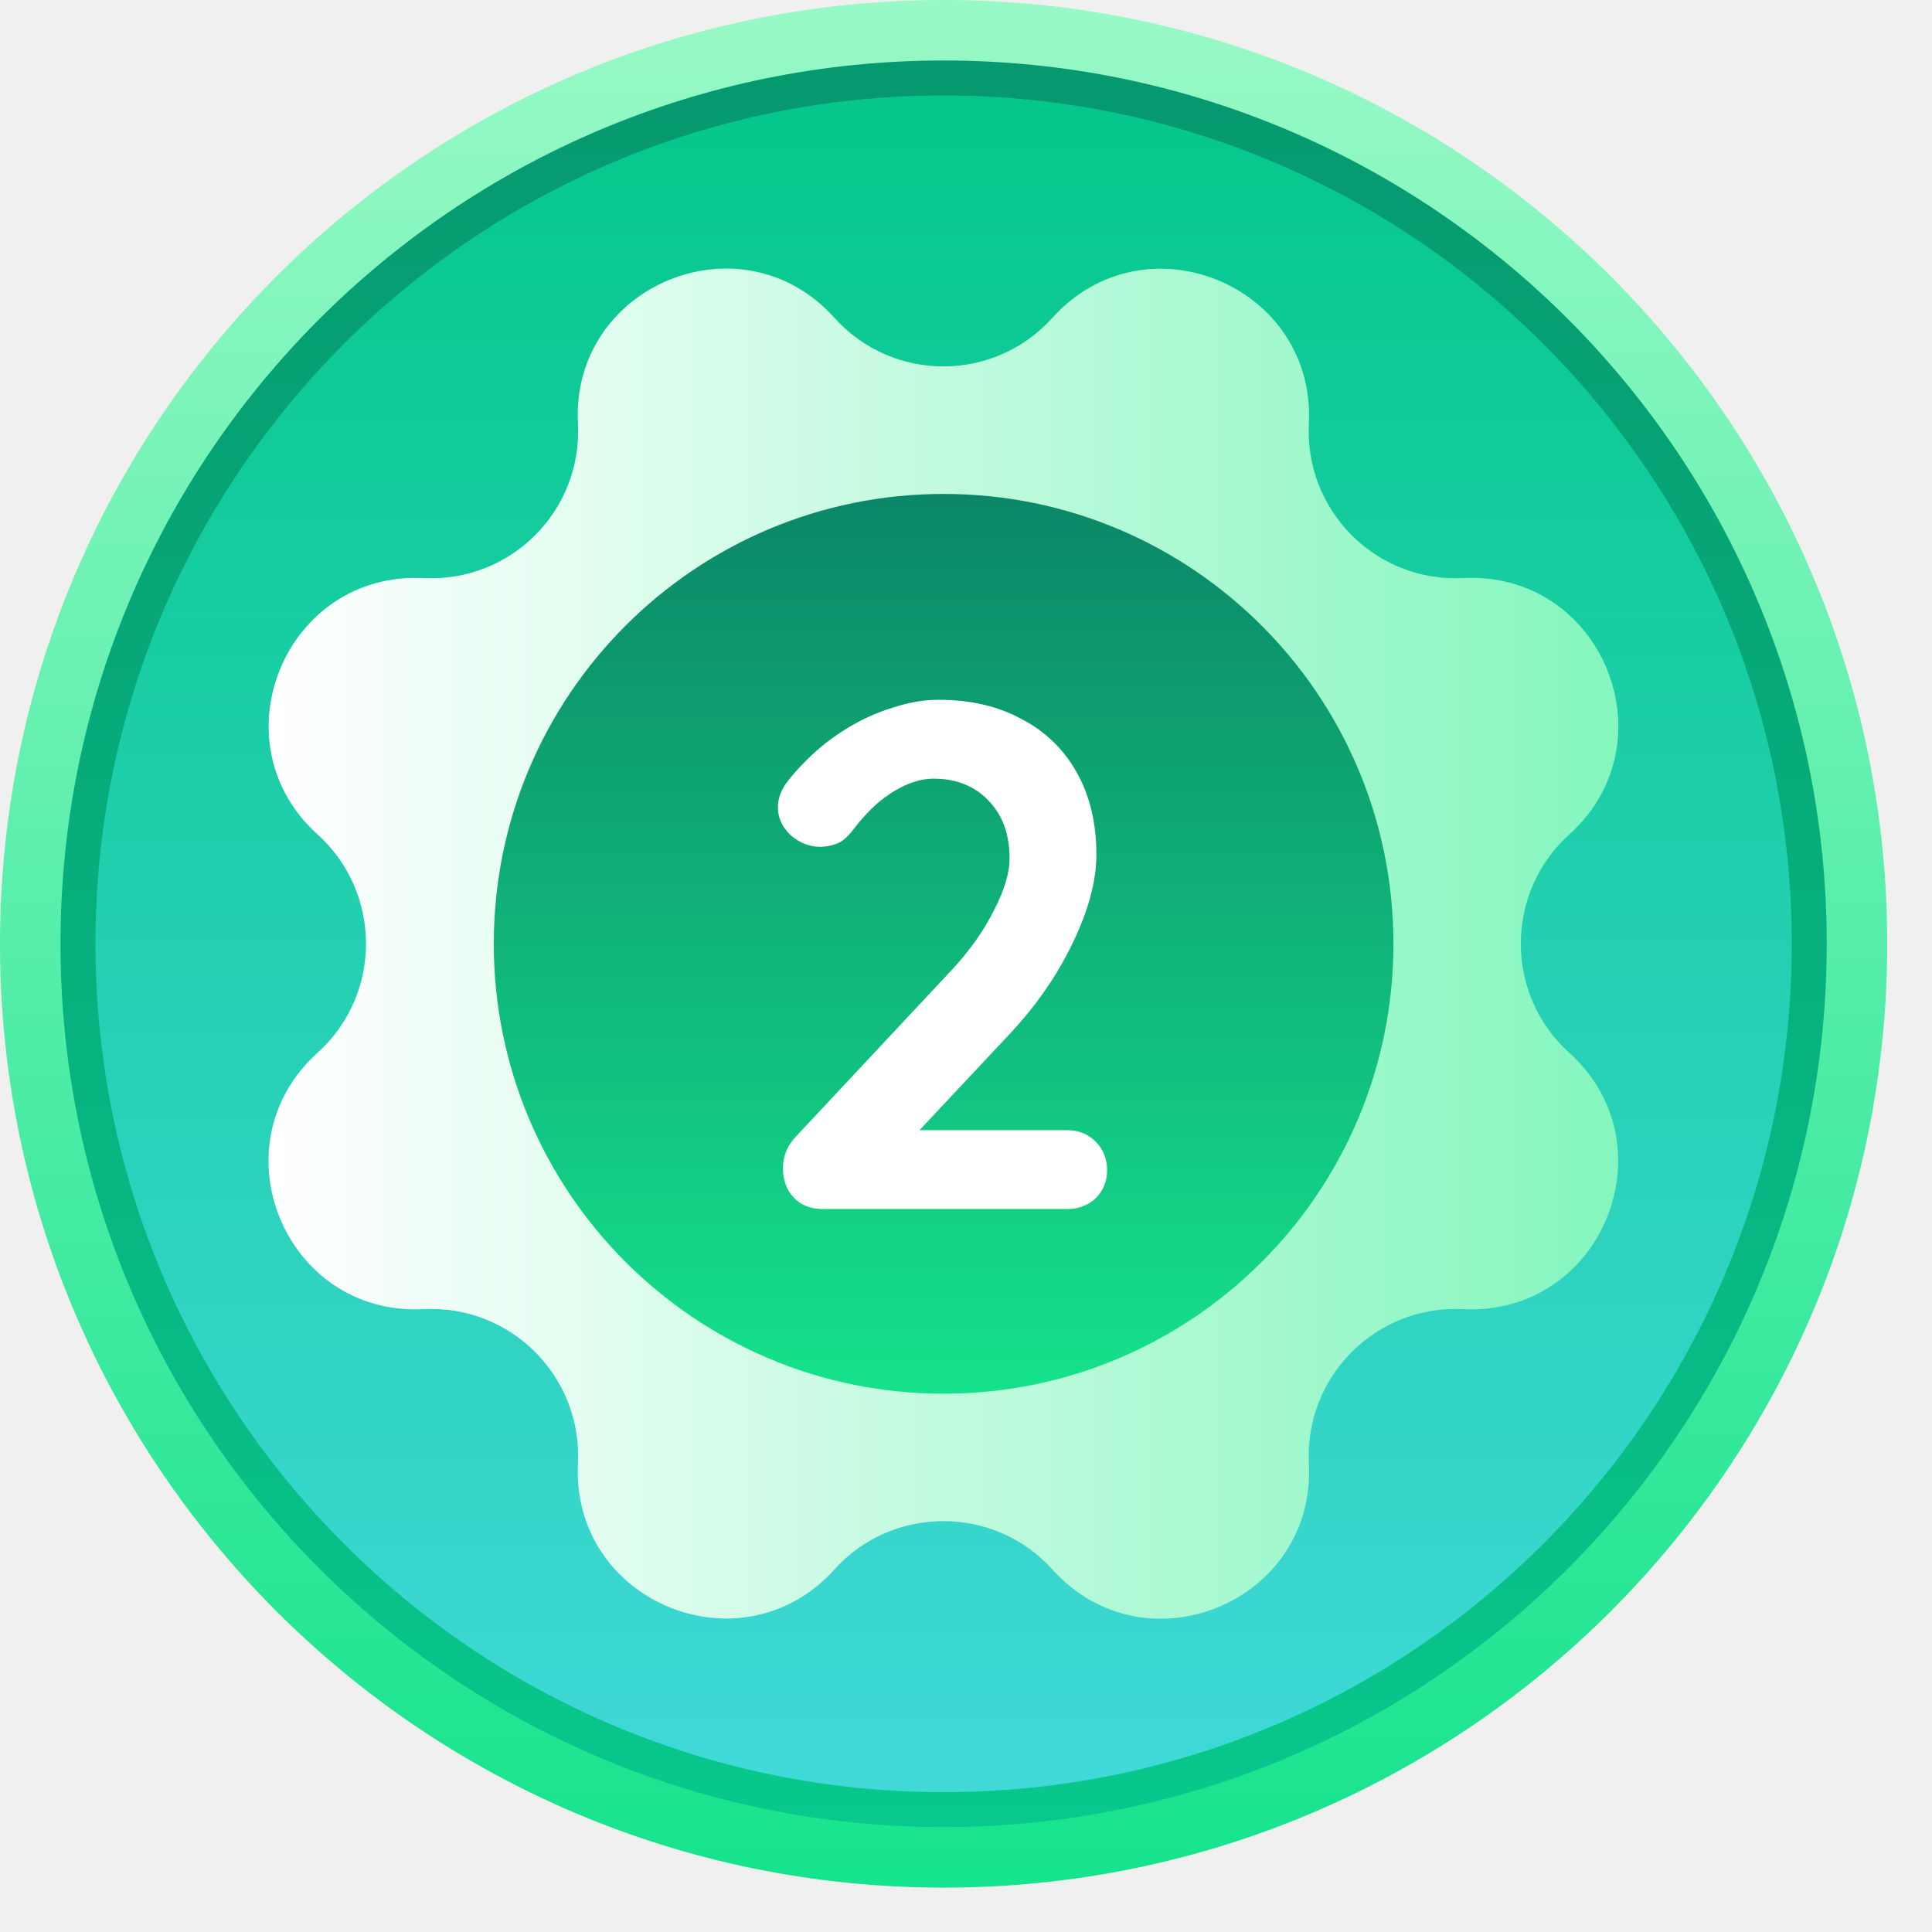
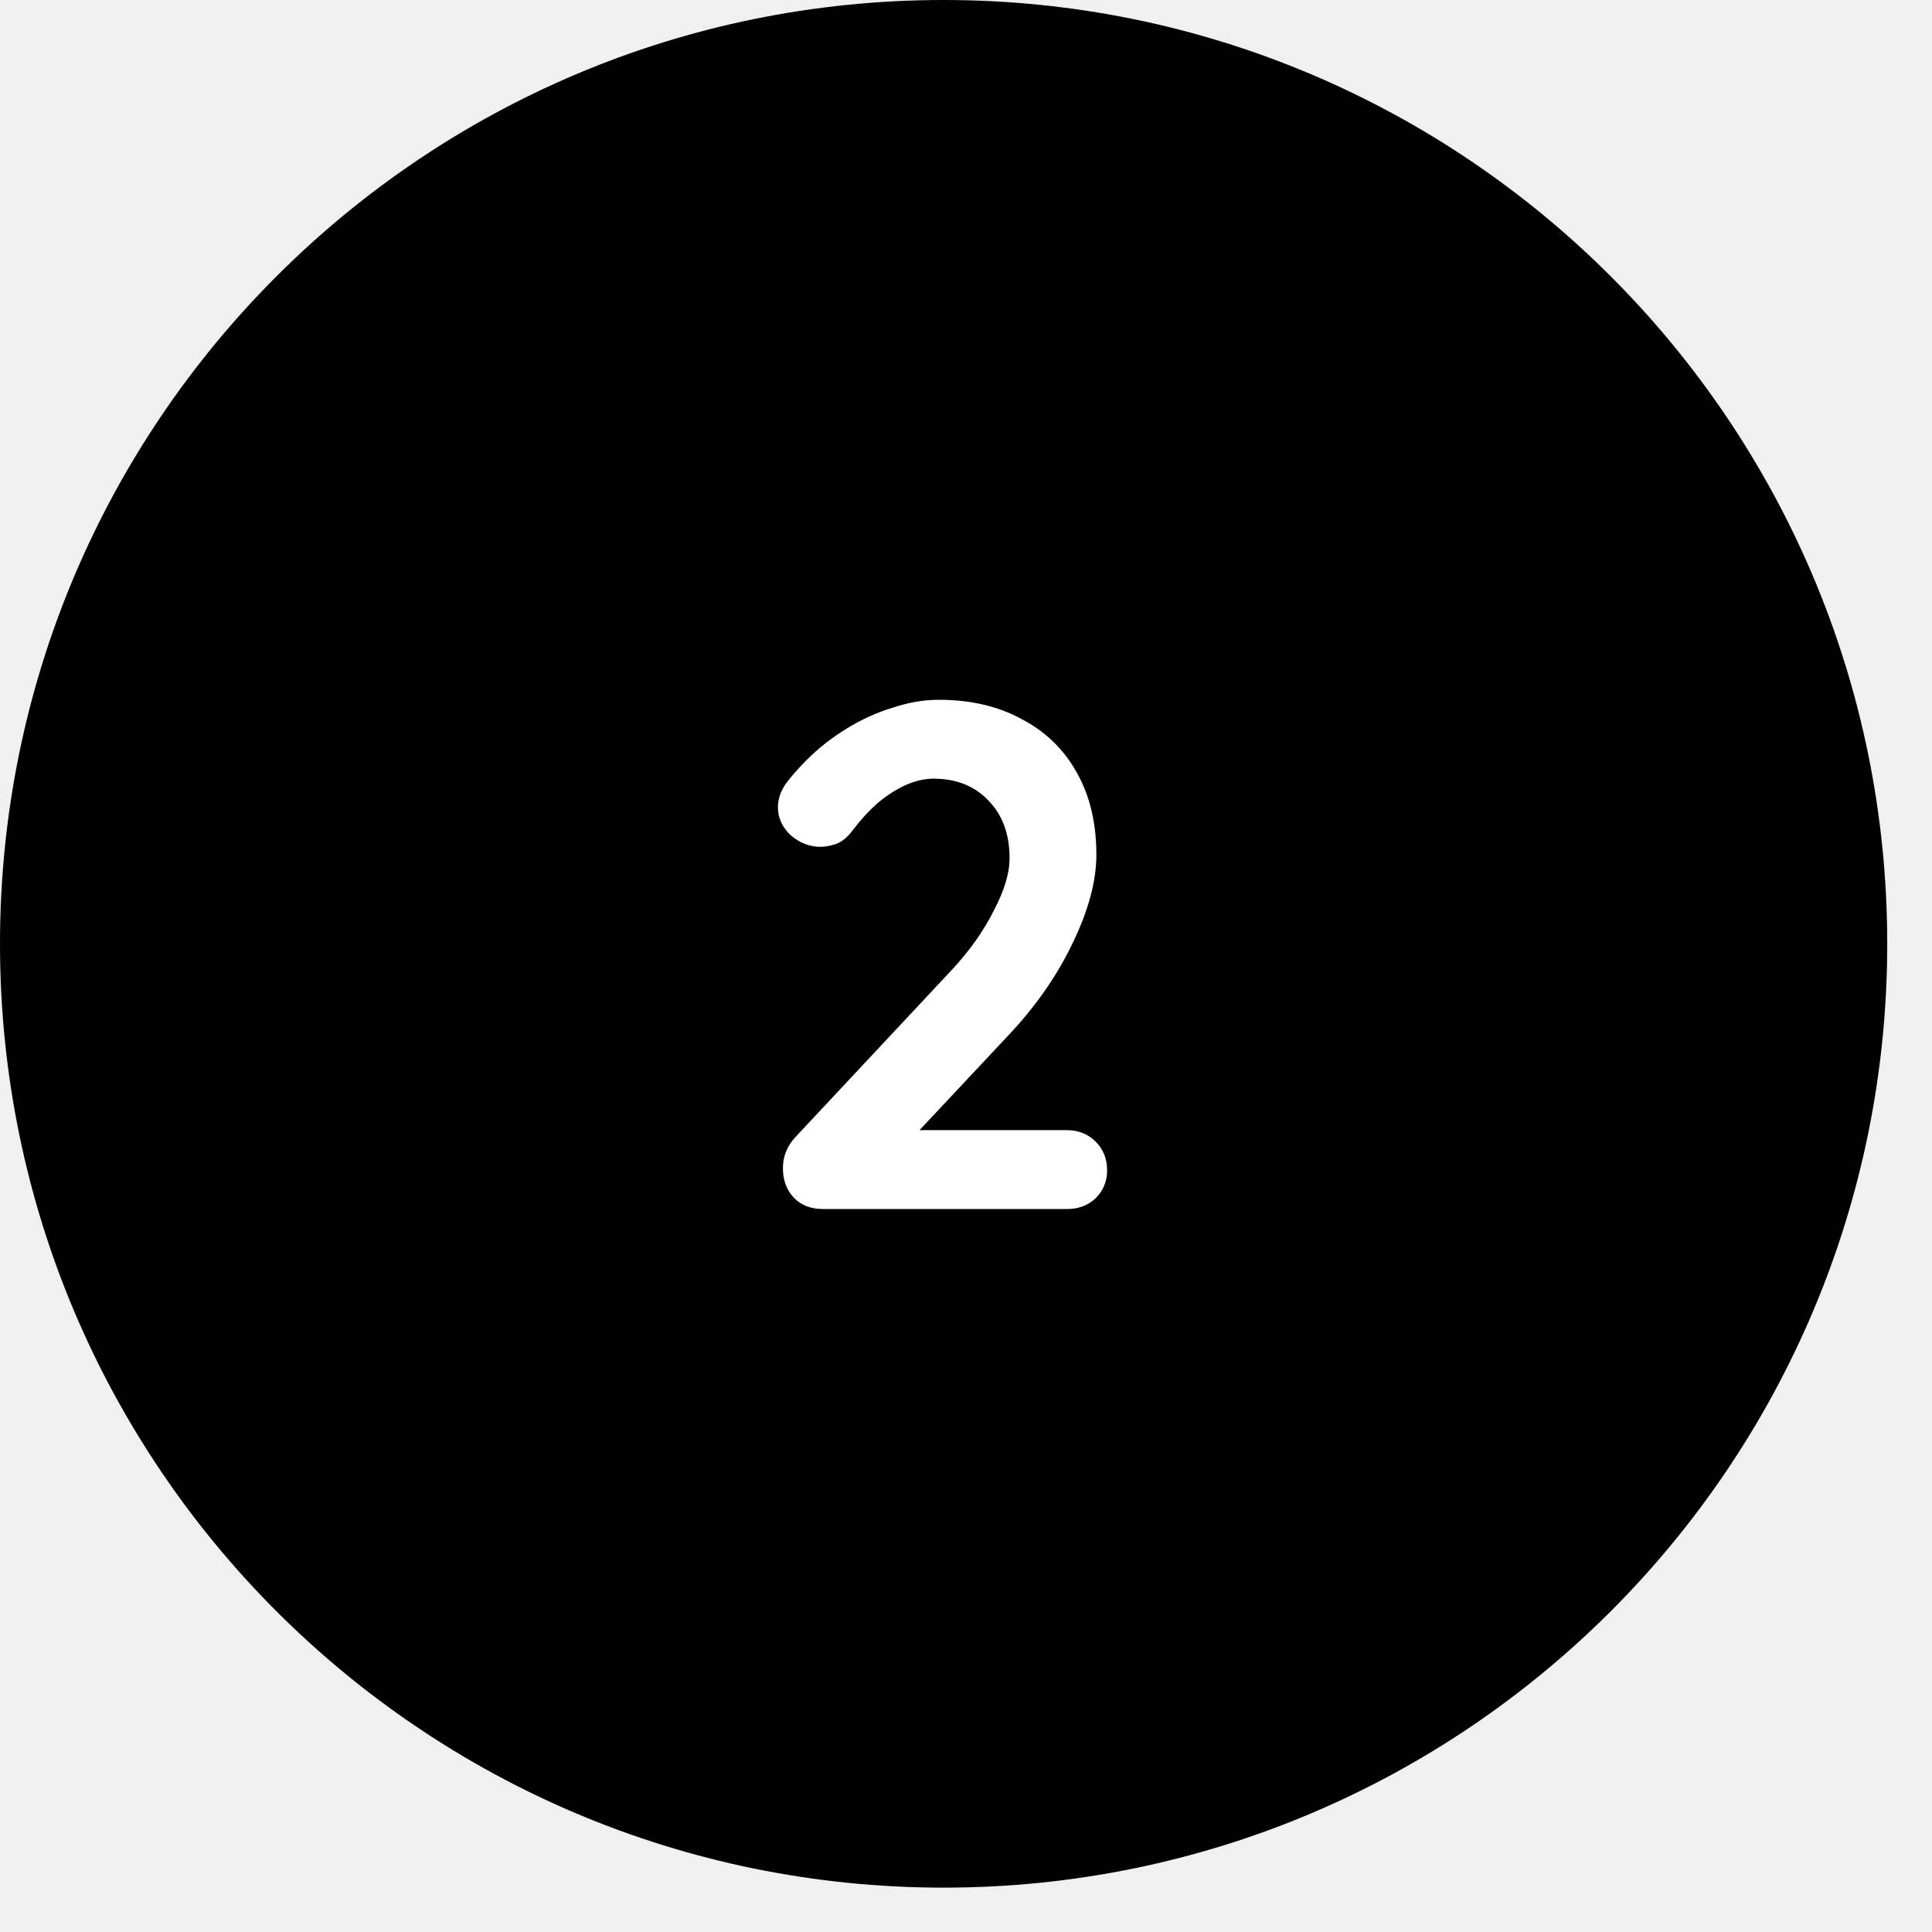
<svg xmlns="http://www.w3.org/2000/svg" width="30" height="30" viewBox="0 0 29 29" fill="none">
  <path d="M14.164 28.334C21.987 28.334 28.328 21.991 28.328 14.167C28.328 6.343 21.987 0 14.164 0C6.341 0 0 6.343 0 14.167C0 21.991 6.341 28.334 14.164 28.334Z" fill="url(#paint0_linear_1011_2913)" />
  <path d="M14.164 27.425C21.485 27.425 27.42 21.489 27.42 14.167C27.42 6.844 21.485 0.908 14.164 0.908C6.843 0.908 0.908 6.844 0.908 14.167C0.908 21.489 6.843 27.425 14.164 27.425Z" fill="url(#paint1_linear_1011_2913)" />
  <path d="M14.164 26.901C21.195 26.901 26.895 21.2 26.895 14.167C26.895 7.134 21.195 1.433 14.164 1.433C7.133 1.433 1.433 7.134 1.433 14.167C1.433 21.2 7.133 26.901 14.164 26.901Z" fill="url(#paint2_linear_1011_2913)" />
  <path d="M15.8 4.767C17.193 3.227 19.748 4.282 19.647 6.358C19.579 7.667 20.656 8.745 21.965 8.677C24.041 8.57 25.101 11.132 23.556 12.525C22.585 13.4 22.585 14.929 23.556 15.803C25.096 17.197 24.041 19.753 21.965 19.651C20.656 19.583 19.579 20.661 19.647 21.97C19.754 24.046 17.193 25.107 15.8 23.561C14.925 22.59 13.397 22.59 12.522 23.561C11.129 25.101 8.574 24.046 8.675 21.97C8.743 20.661 7.666 19.583 6.357 19.651C4.281 19.758 3.221 17.197 4.766 15.803C5.736 14.929 5.736 13.4 4.766 12.525C3.226 11.132 4.281 8.576 6.357 8.677C7.666 8.745 8.743 7.667 8.675 6.358C8.568 4.282 11.129 3.222 12.522 4.767C13.397 5.744 14.925 5.744 15.8 4.767Z" fill="url(#paint3_linear_1011_2913)" />
  <path d="M14.164 20.92C17.893 20.92 20.916 17.897 20.916 14.167C20.916 10.437 17.893 7.414 14.164 7.414C10.435 7.414 7.412 10.437 7.412 14.167C7.412 17.897 10.435 20.92 14.164 20.92Z" fill="url(#paint4_linear_1011_2913)" />
  <path d="M16.015 16.964C16.188 16.964 16.331 17.021 16.446 17.136C16.561 17.251 16.618 17.394 16.618 17.567C16.618 17.732 16.561 17.872 16.446 17.986C16.331 18.094 16.188 18.148 16.015 18.148H12.355C12.168 18.148 12.021 18.09 11.914 17.976C11.806 17.861 11.752 17.714 11.752 17.534C11.752 17.355 11.817 17.197 11.946 17.061L14.293 14.552C14.558 14.265 14.767 13.971 14.917 13.669C15.075 13.368 15.154 13.106 15.154 12.883C15.154 12.525 15.05 12.238 14.842 12.022C14.634 11.8 14.357 11.688 14.013 11.688C13.877 11.688 13.737 11.721 13.593 11.785C13.45 11.85 13.31 11.94 13.173 12.055C13.044 12.169 12.922 12.302 12.807 12.453C12.721 12.568 12.635 12.639 12.549 12.668C12.463 12.697 12.384 12.711 12.312 12.711C12.154 12.711 12.007 12.654 11.87 12.539C11.741 12.417 11.677 12.277 11.677 12.119C11.677 11.997 11.716 11.879 11.795 11.764C11.881 11.649 11.985 11.531 12.107 11.409C12.287 11.229 12.488 11.071 12.71 10.935C12.933 10.799 13.162 10.694 13.399 10.623C13.636 10.544 13.866 10.504 14.088 10.504C14.569 10.504 14.985 10.601 15.337 10.795C15.696 10.982 15.972 11.251 16.166 11.602C16.36 11.947 16.457 12.356 16.457 12.83C16.457 13.224 16.338 13.666 16.102 14.154C15.872 14.635 15.56 15.087 15.165 15.51L13.711 17.061L13.593 16.964H16.015Z" fill="white" />
  <defs>
    <linearGradient id="paint0_linear_1011_2913" x1="14.162" y1="28.331" x2="14.162" y2="0" gradientUnits="userSpaceOnUse">
-       <stop stop-color="#15E38D" />
-       <stop offset="1" stop-color="#98F9C7" />
+       <stop stopColor="#15E38D" />
+       <stop offset="1" stopColor="#98F9C7" />
    </linearGradient>
    <linearGradient id="paint1_linear_1011_2913" x1="14.162" y1="27.422" x2="14.162" y2="0.91" gradientUnits="userSpaceOnUse">
-       <stop stop-color="#08C88C" />
-       <stop offset="1" stop-color="#06986E" />
+       <stop stopColor="#08C88C" />
+       <stop offset="1" stopColor="#06986E" />
    </linearGradient>
    <linearGradient id="paint2_linear_1011_2913" x1="14.162" y1="26.898" x2="14.162" y2="1.433" gradientUnits="userSpaceOnUse">
-       <stop stop-color="#40D9D8" />
-       <stop offset="1" stop-color="#05C78A" />
+       <stop stopColor="#40D9D8" />
+       <stop offset="1" stopColor="#05C78A" />
    </linearGradient>
    <linearGradient id="paint3_linear_1011_2913" x1="4.033" y1="14.166" x2="24.289" y2="14.166" gradientUnits="userSpaceOnUse">
-       <stop stop-color="white" />
-       <stop offset="1" stop-color="#84F6BE" />
+       <stop stopColor="white" />
+       <stop offset="1" stopColor="#84F6BE" />
    </linearGradient>
    <linearGradient id="paint4_linear_1011_2913" x1="14.162" y1="20.919" x2="14.162" y2="7.412" gradientUnits="userSpaceOnUse">
-       <stop stop-color="#15E28C" />
-       <stop offset="1" stop-color="#0B8767" />
+       <stop stopColor="#15E28C" />
+       <stop offset="1" stopColor="#0B8767" />
    </linearGradient>
  </defs>
</svg>
